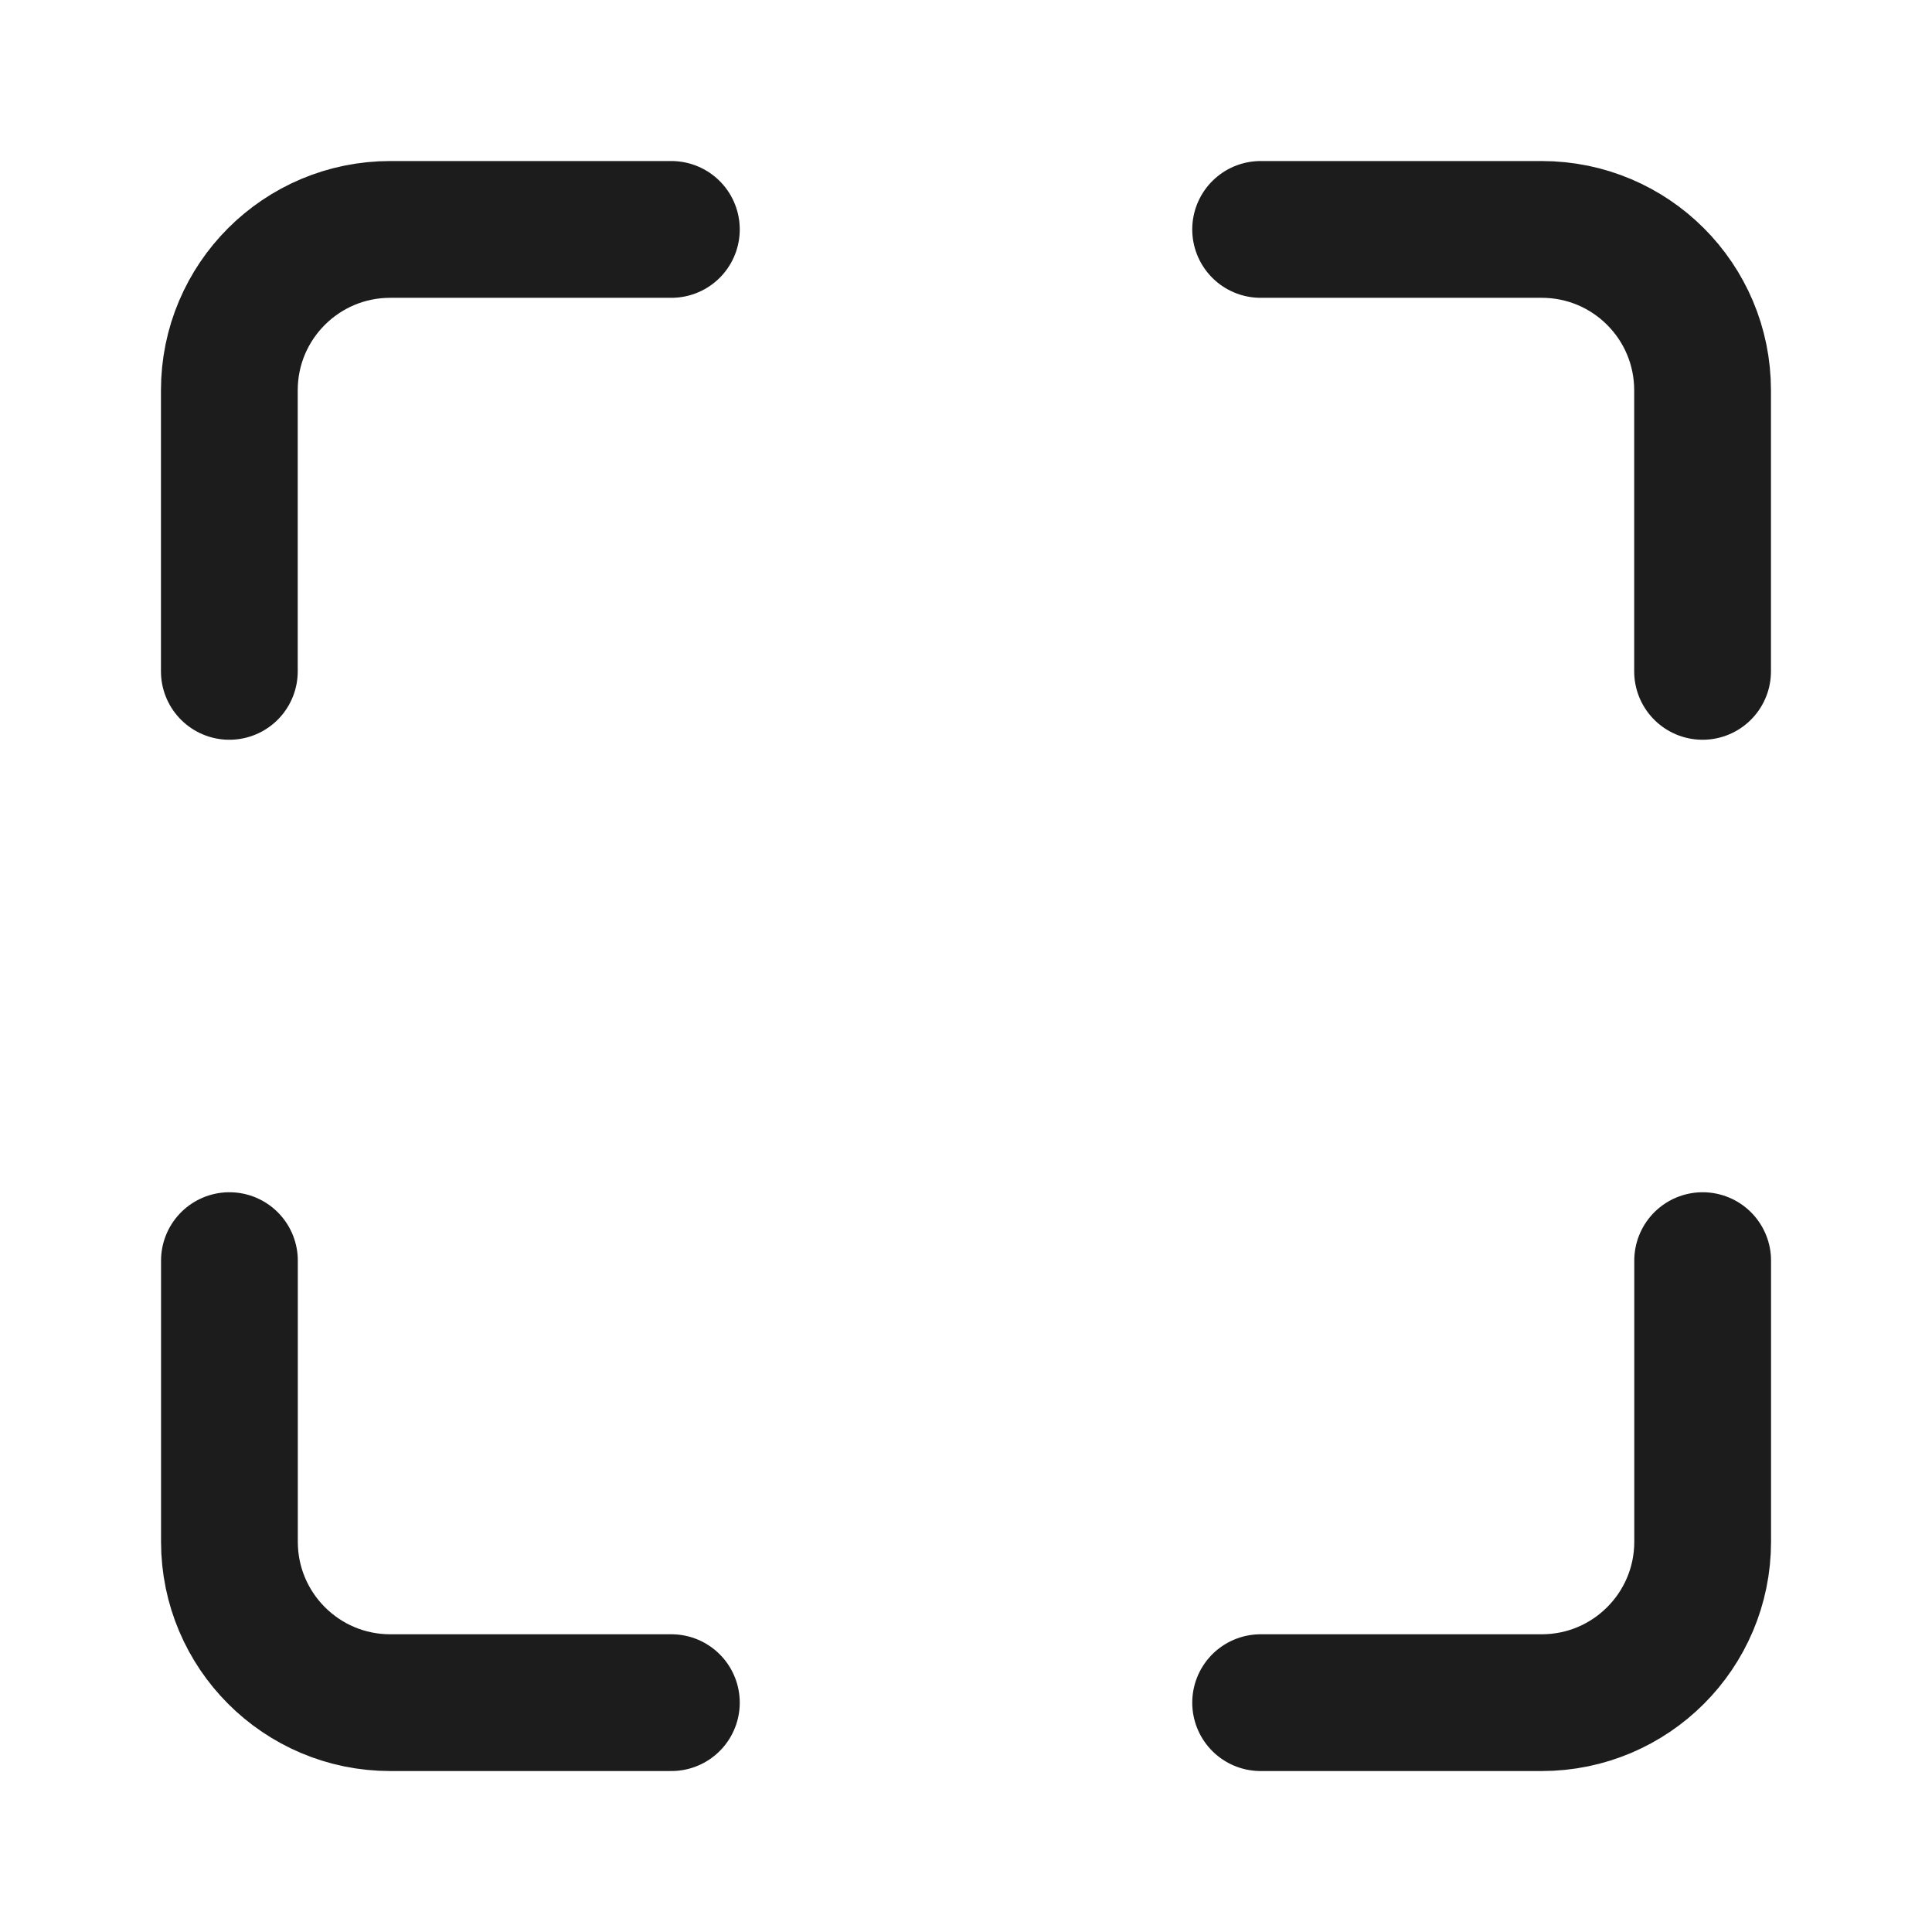
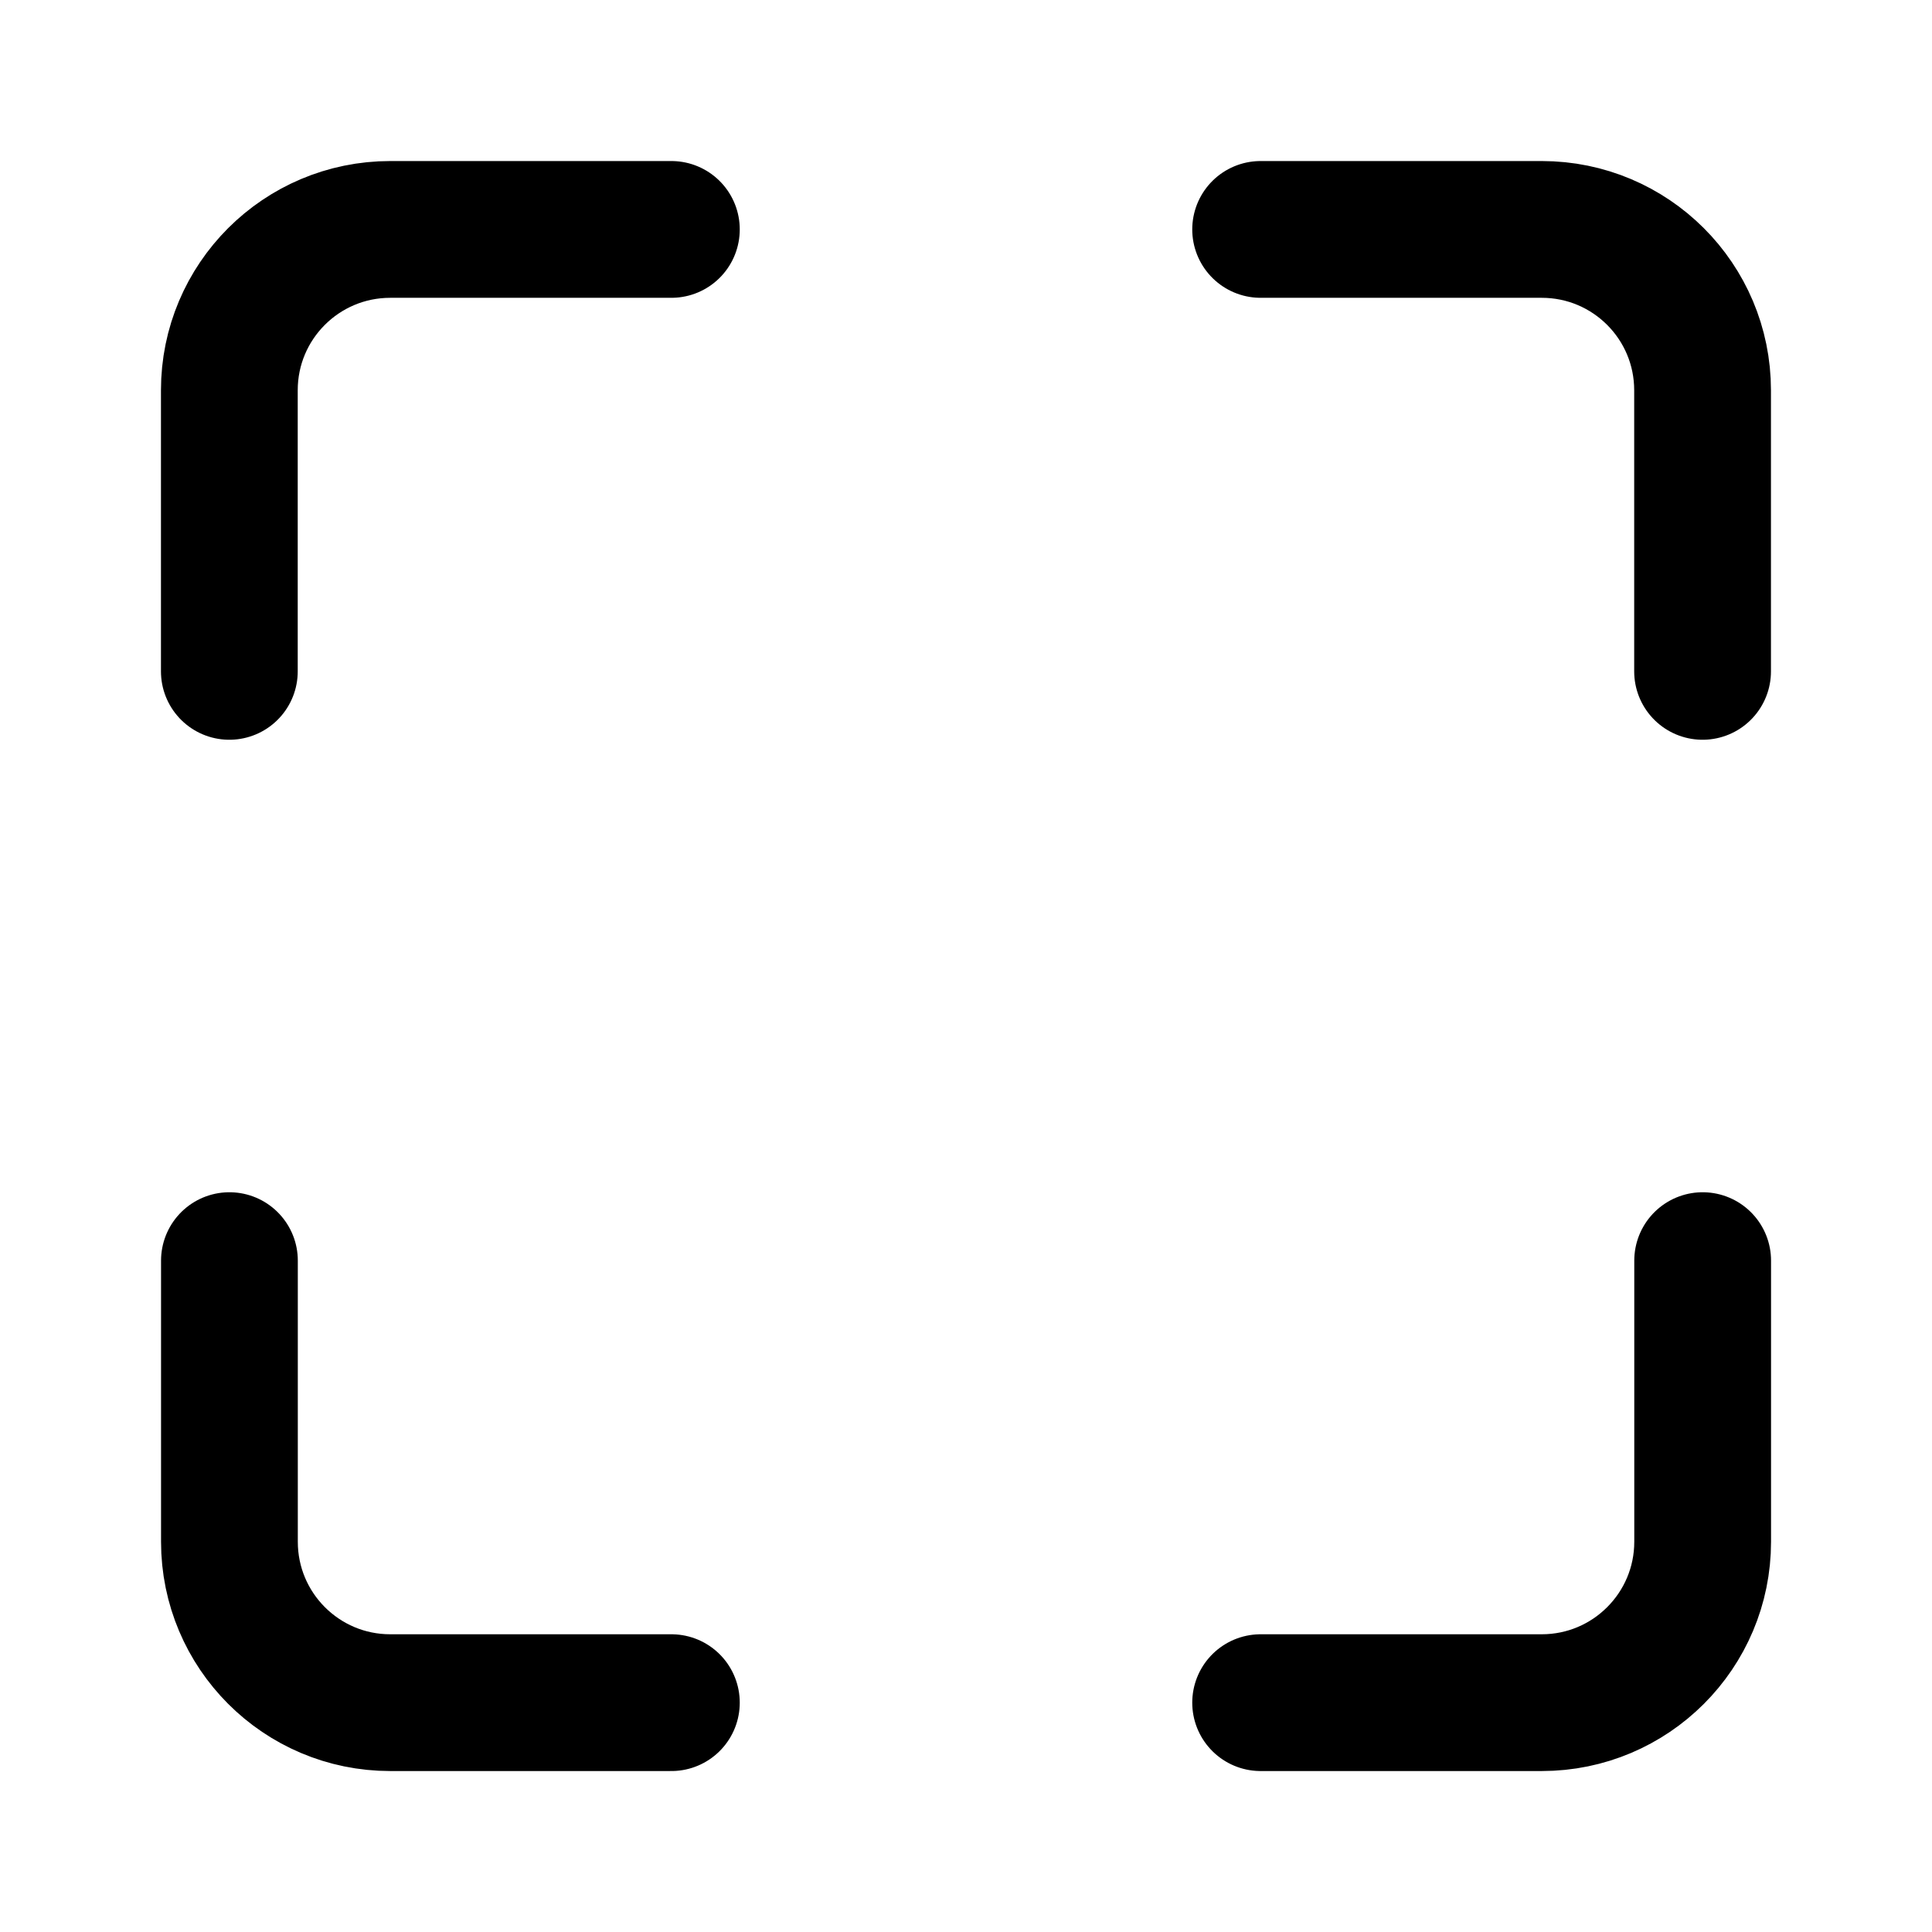
<svg xmlns="http://www.w3.org/2000/svg" width="800px" height="800px" viewBox="0 0 24 24" fill="none">
  <g id="SVGRepo_bgCarrier" stroke-width="0" />
  <g id="SVGRepo_tracerCarrier" stroke-linecap="round" stroke-linejoin="round" />
  <g id="SVGRepo_iconCarrier">
-     <path d="M15.66 2.85H19.152C20.256 2.85 21.15 3.744 21.15 4.848V8.34" stroke="#1C1C1C" stroke-width="1.699" stroke-linecap="round" />
-     <path d="M2.849 8.34L2.849 4.848C2.849 3.744 3.744 2.85 4.848 2.85L8.34 2.85" stroke="#1C1C1C" stroke-width="1.699" stroke-linecap="round" />
-     <path d="M21.151 15.66L21.151 19.152C21.151 20.256 20.256 21.151 19.152 21.151L15.66 21.151" stroke="#1C1C1C" stroke-width="1.699" stroke-linecap="round" />
-     <path d="M8.34 21.151L4.848 21.151C3.744 21.151 2.85 20.256 2.85 19.152L2.85 15.66" stroke="#1C1C1C" stroke-width="1.699" stroke-linecap="round" />
+     <path d="M15.66 2.85H19.152C20.256 2.85 21.15 3.744 21.15 4.848V8.34" stroke="#000000" stroke-width="1.699" stroke-linecap="round" />
+     <path d="M2.849 8.34L2.849 4.848C2.849 3.744 3.744 2.85 4.848 2.85L8.34 2.85" stroke="#000000" stroke-width="1.699" stroke-linecap="round" />
+     <path d="M21.151 15.66L21.151 19.152C21.151 20.256 20.256 21.151 19.152 21.151L15.66 21.151" stroke="#000000" stroke-width="1.699" stroke-linecap="round" />
+     <path d="M8.34 21.151L4.848 21.151C3.744 21.151 2.85 20.256 2.85 19.152L2.85 15.66" stroke="#000000" stroke-width="1.699" stroke-linecap="round" />
  </g>
</svg>
